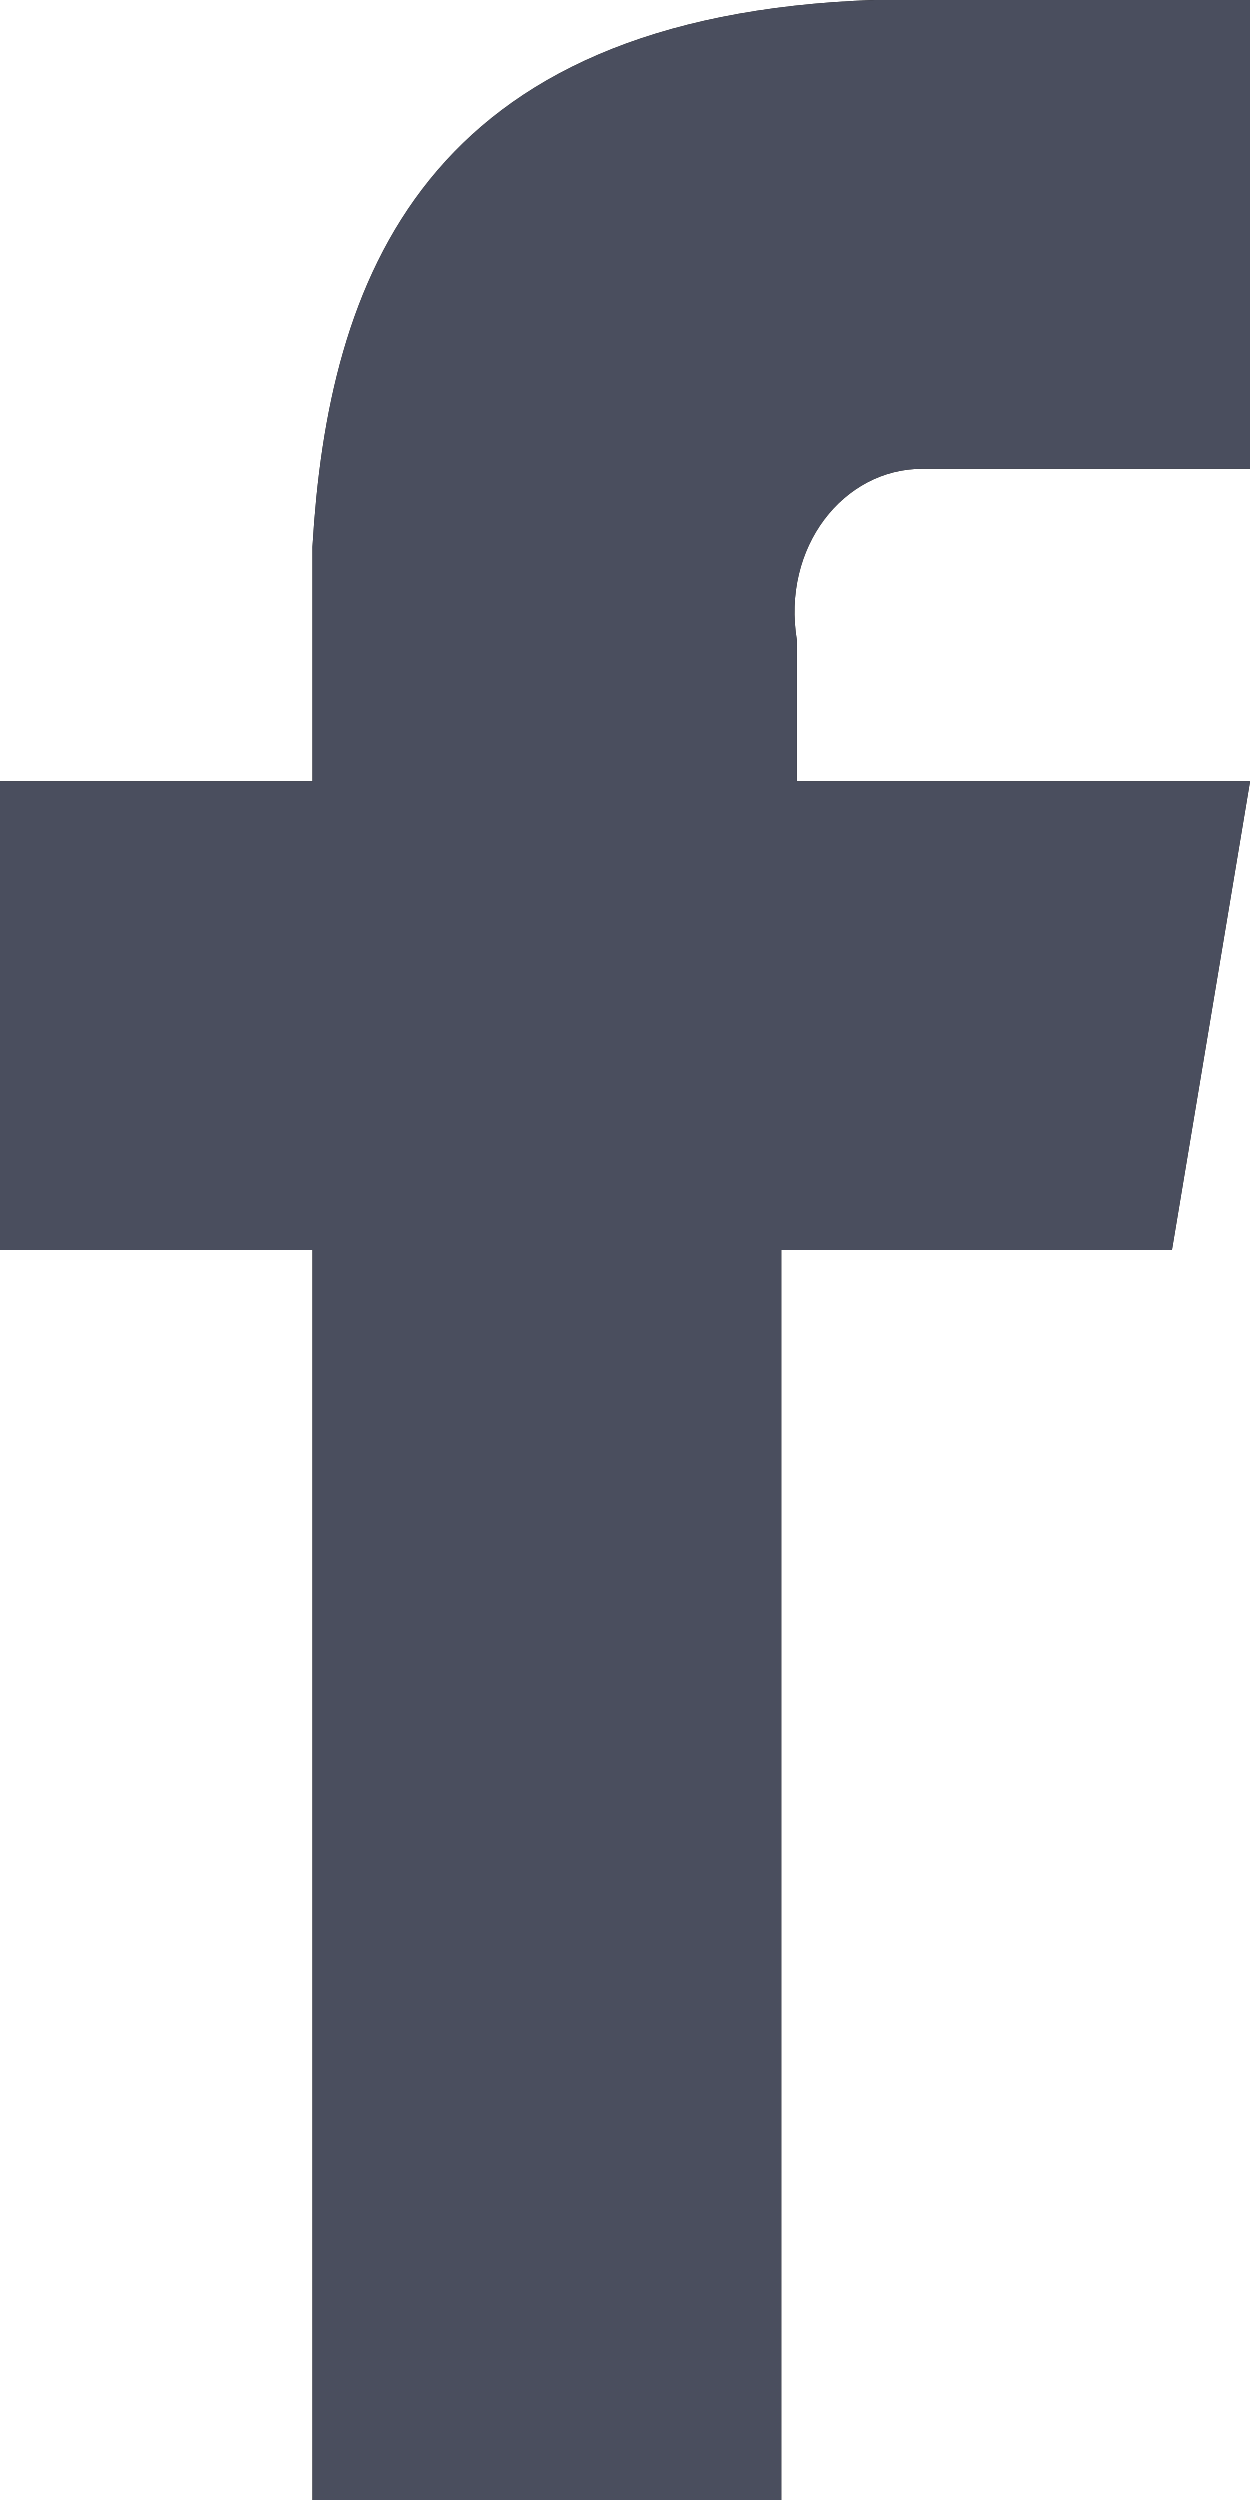
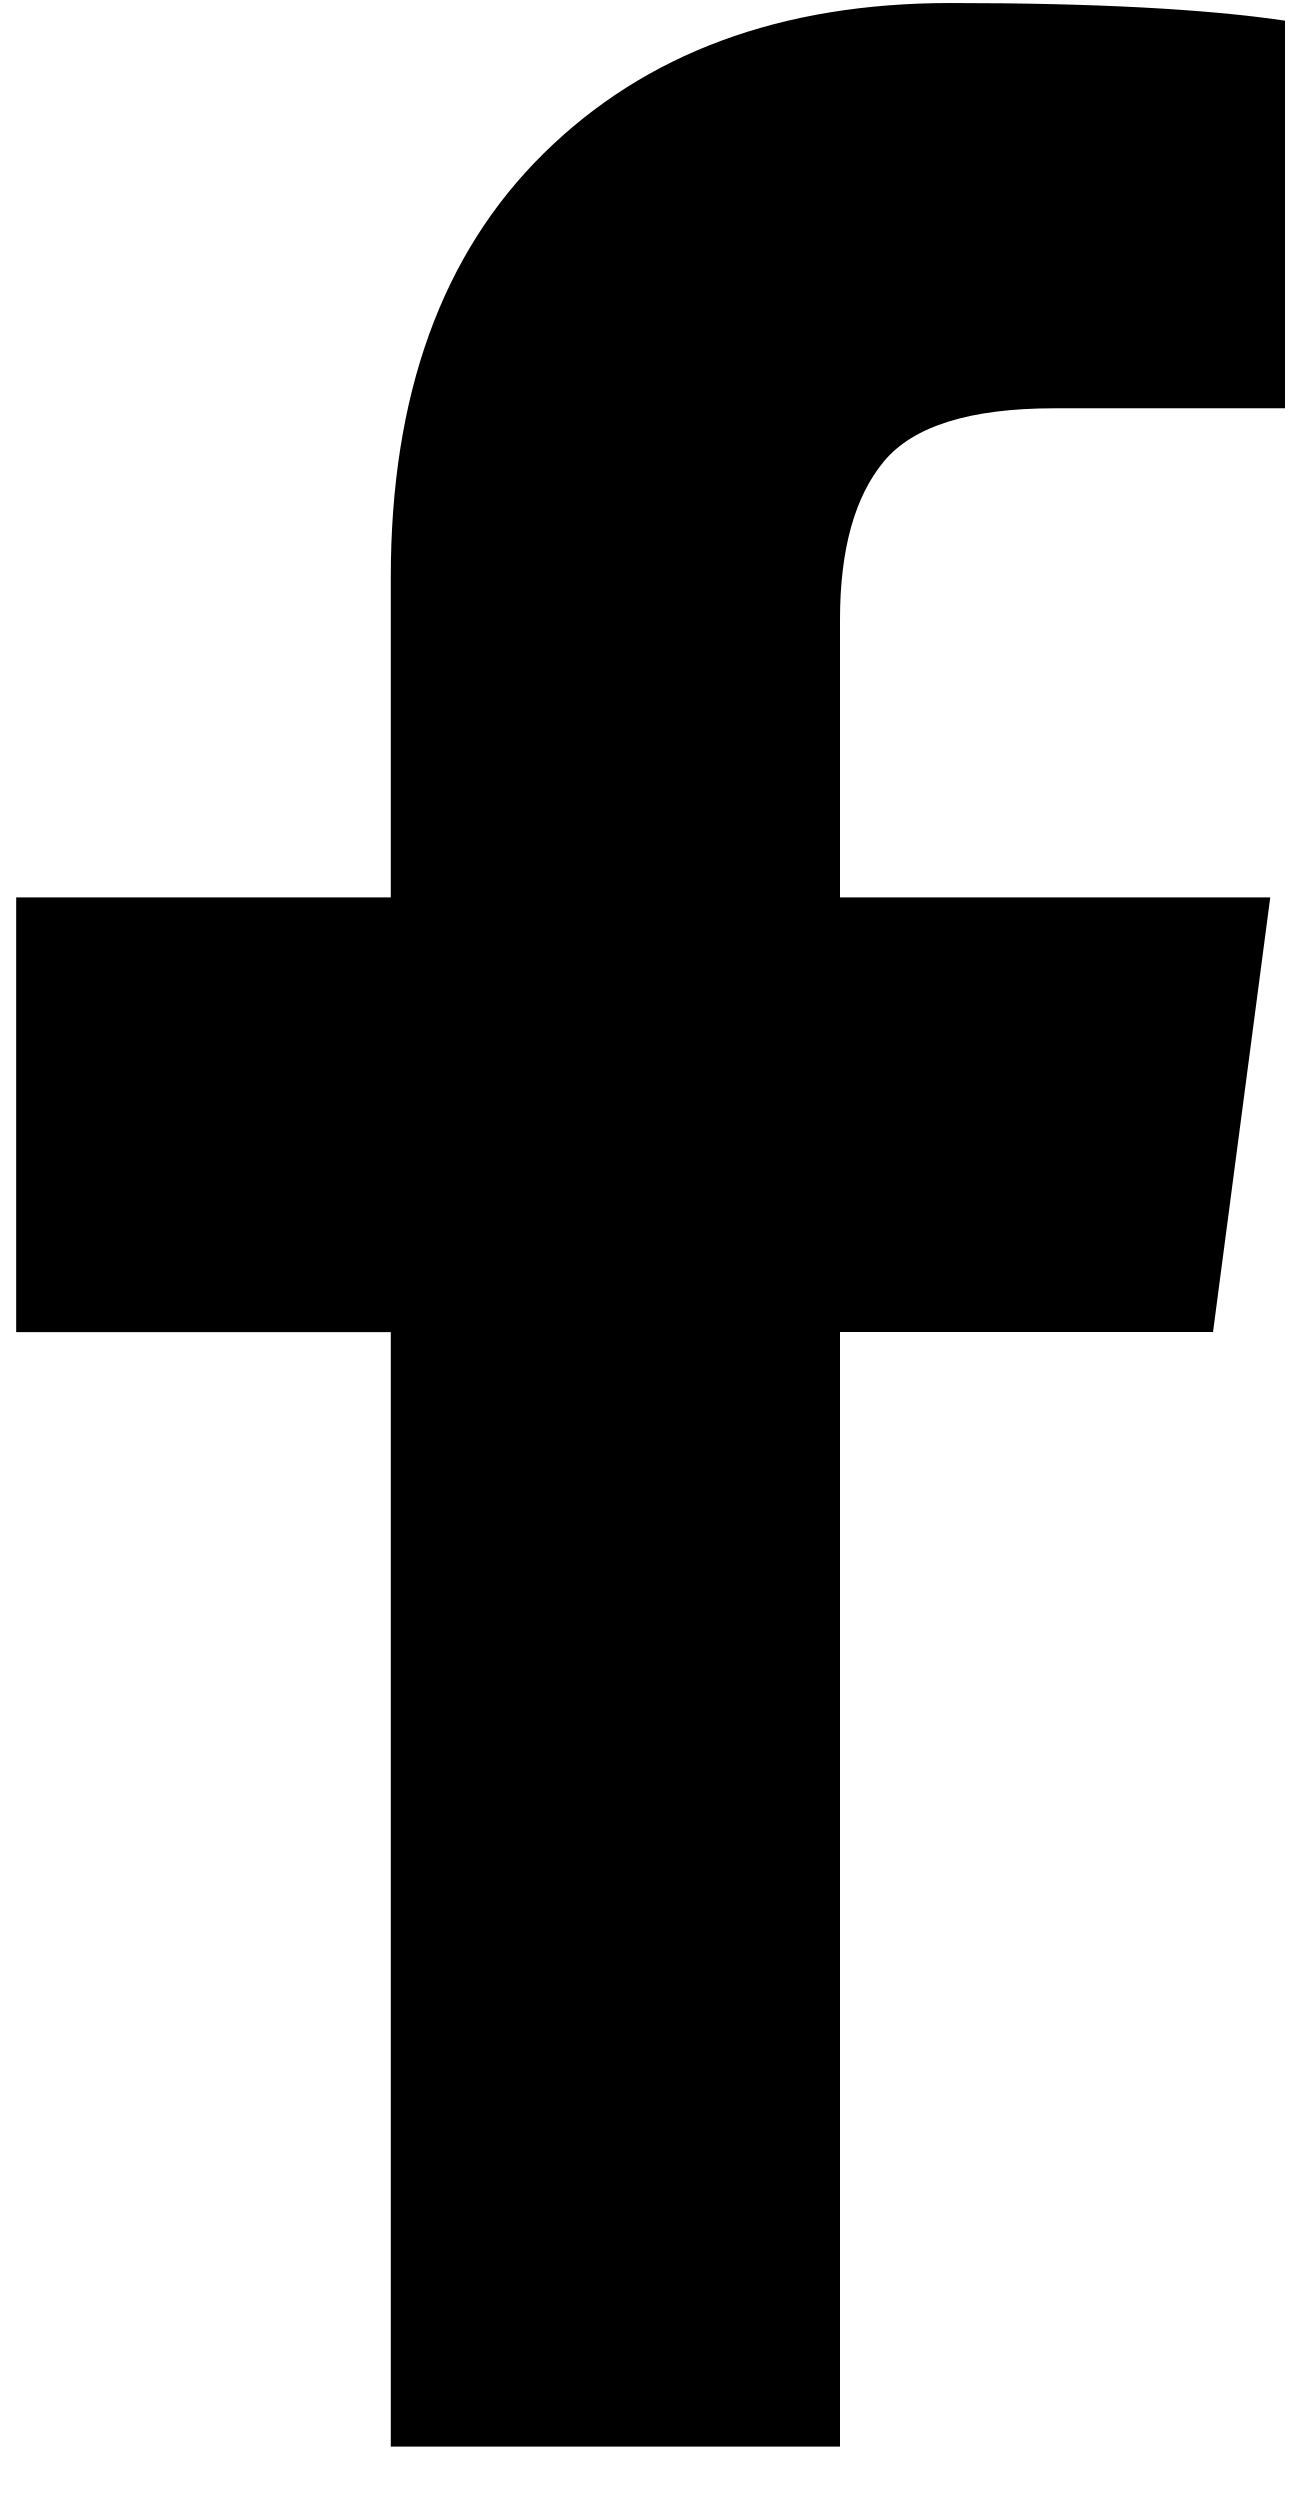
- <svg xmlns="http://www.w3.org/2000/svg" version="1.1" id="Слой_1" x="0px" y="0px" viewBox="0 0 8 16" style="enable-background:new 0 0 8 16;" xml:space="preserve">
-   <style type="text/css">
- 	.st0{fill:#4A4E5E;}
- </style>
-   <g>
-     <g transform="translate(-1970 -9156)">
-       <g>
-         <path id="_x35_z6va" d="M1975.9,9159h2.1v-3h-2.4v0c-2.9,0.1-3.5,1.8-3.6,3.5h0v1.5h-2v3h2v8h3v-8h2.5l0.5-3h-2.9v-0.9     C1975,9159.5,1975.4,9159,1975.9,9159z" />
-       </g>
-       <g>
-         <path id="_x35_z6va_1_" class="st0" d="M1975.9,9159h2.1v-3h-2.4v0c-2.9,0.1-3.5,1.8-3.6,3.5h0v1.5h-2v3h2v8h3v-8h2.5l0.5-3h-2.9     v-0.9C1975,9159.5,1975.4,9159,1975.9,9159z" />
-       </g>
-     </g>
-   </g>
+ <svg xmlns="http://www.w3.org/2000/svg" width="10" height="19" viewBox="0 0 10 19">
+   <path d="M9.766.157v2.946H8.014c-.64 0-1.071.134-1.295.402-.223.268-.335.67-.335 1.205v2.11h3.27l-.435 3.303H6.384v8.471H2.97v-8.47H.123V6.82H2.97V4.387c0-1.384.387-2.457 1.161-3.22C4.904.404 5.934.023 7.222.023c1.093 0 1.941.045 2.544.134z" fill="#000" fill-rule="evenodd" />
</svg>
